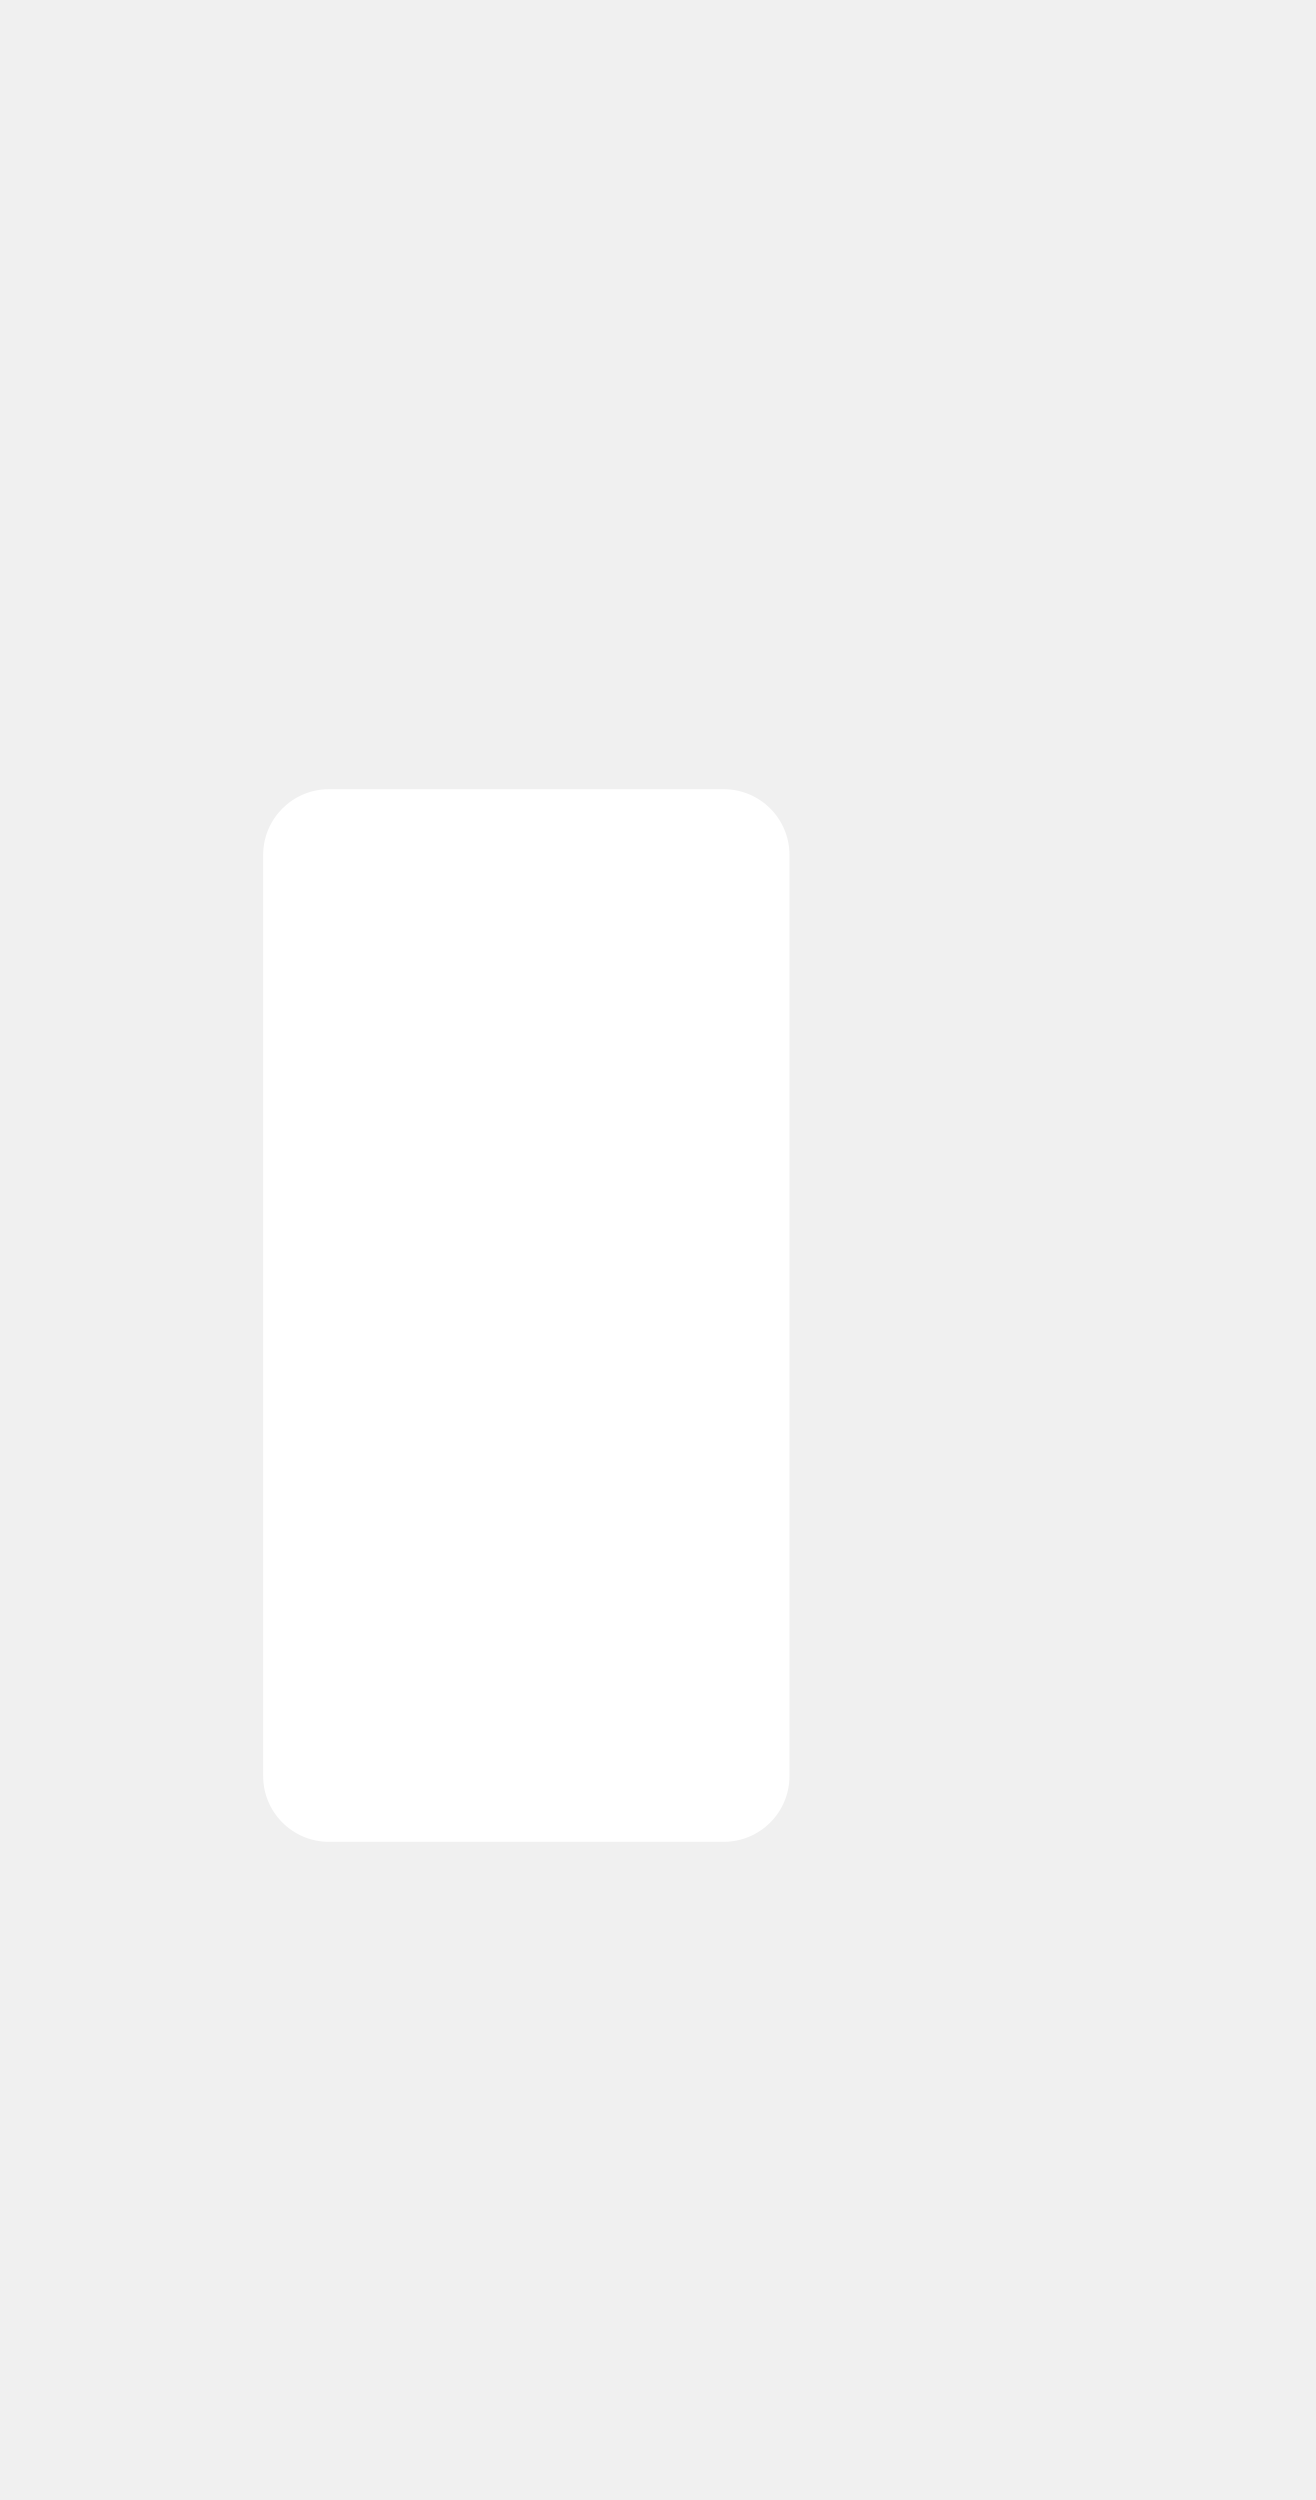
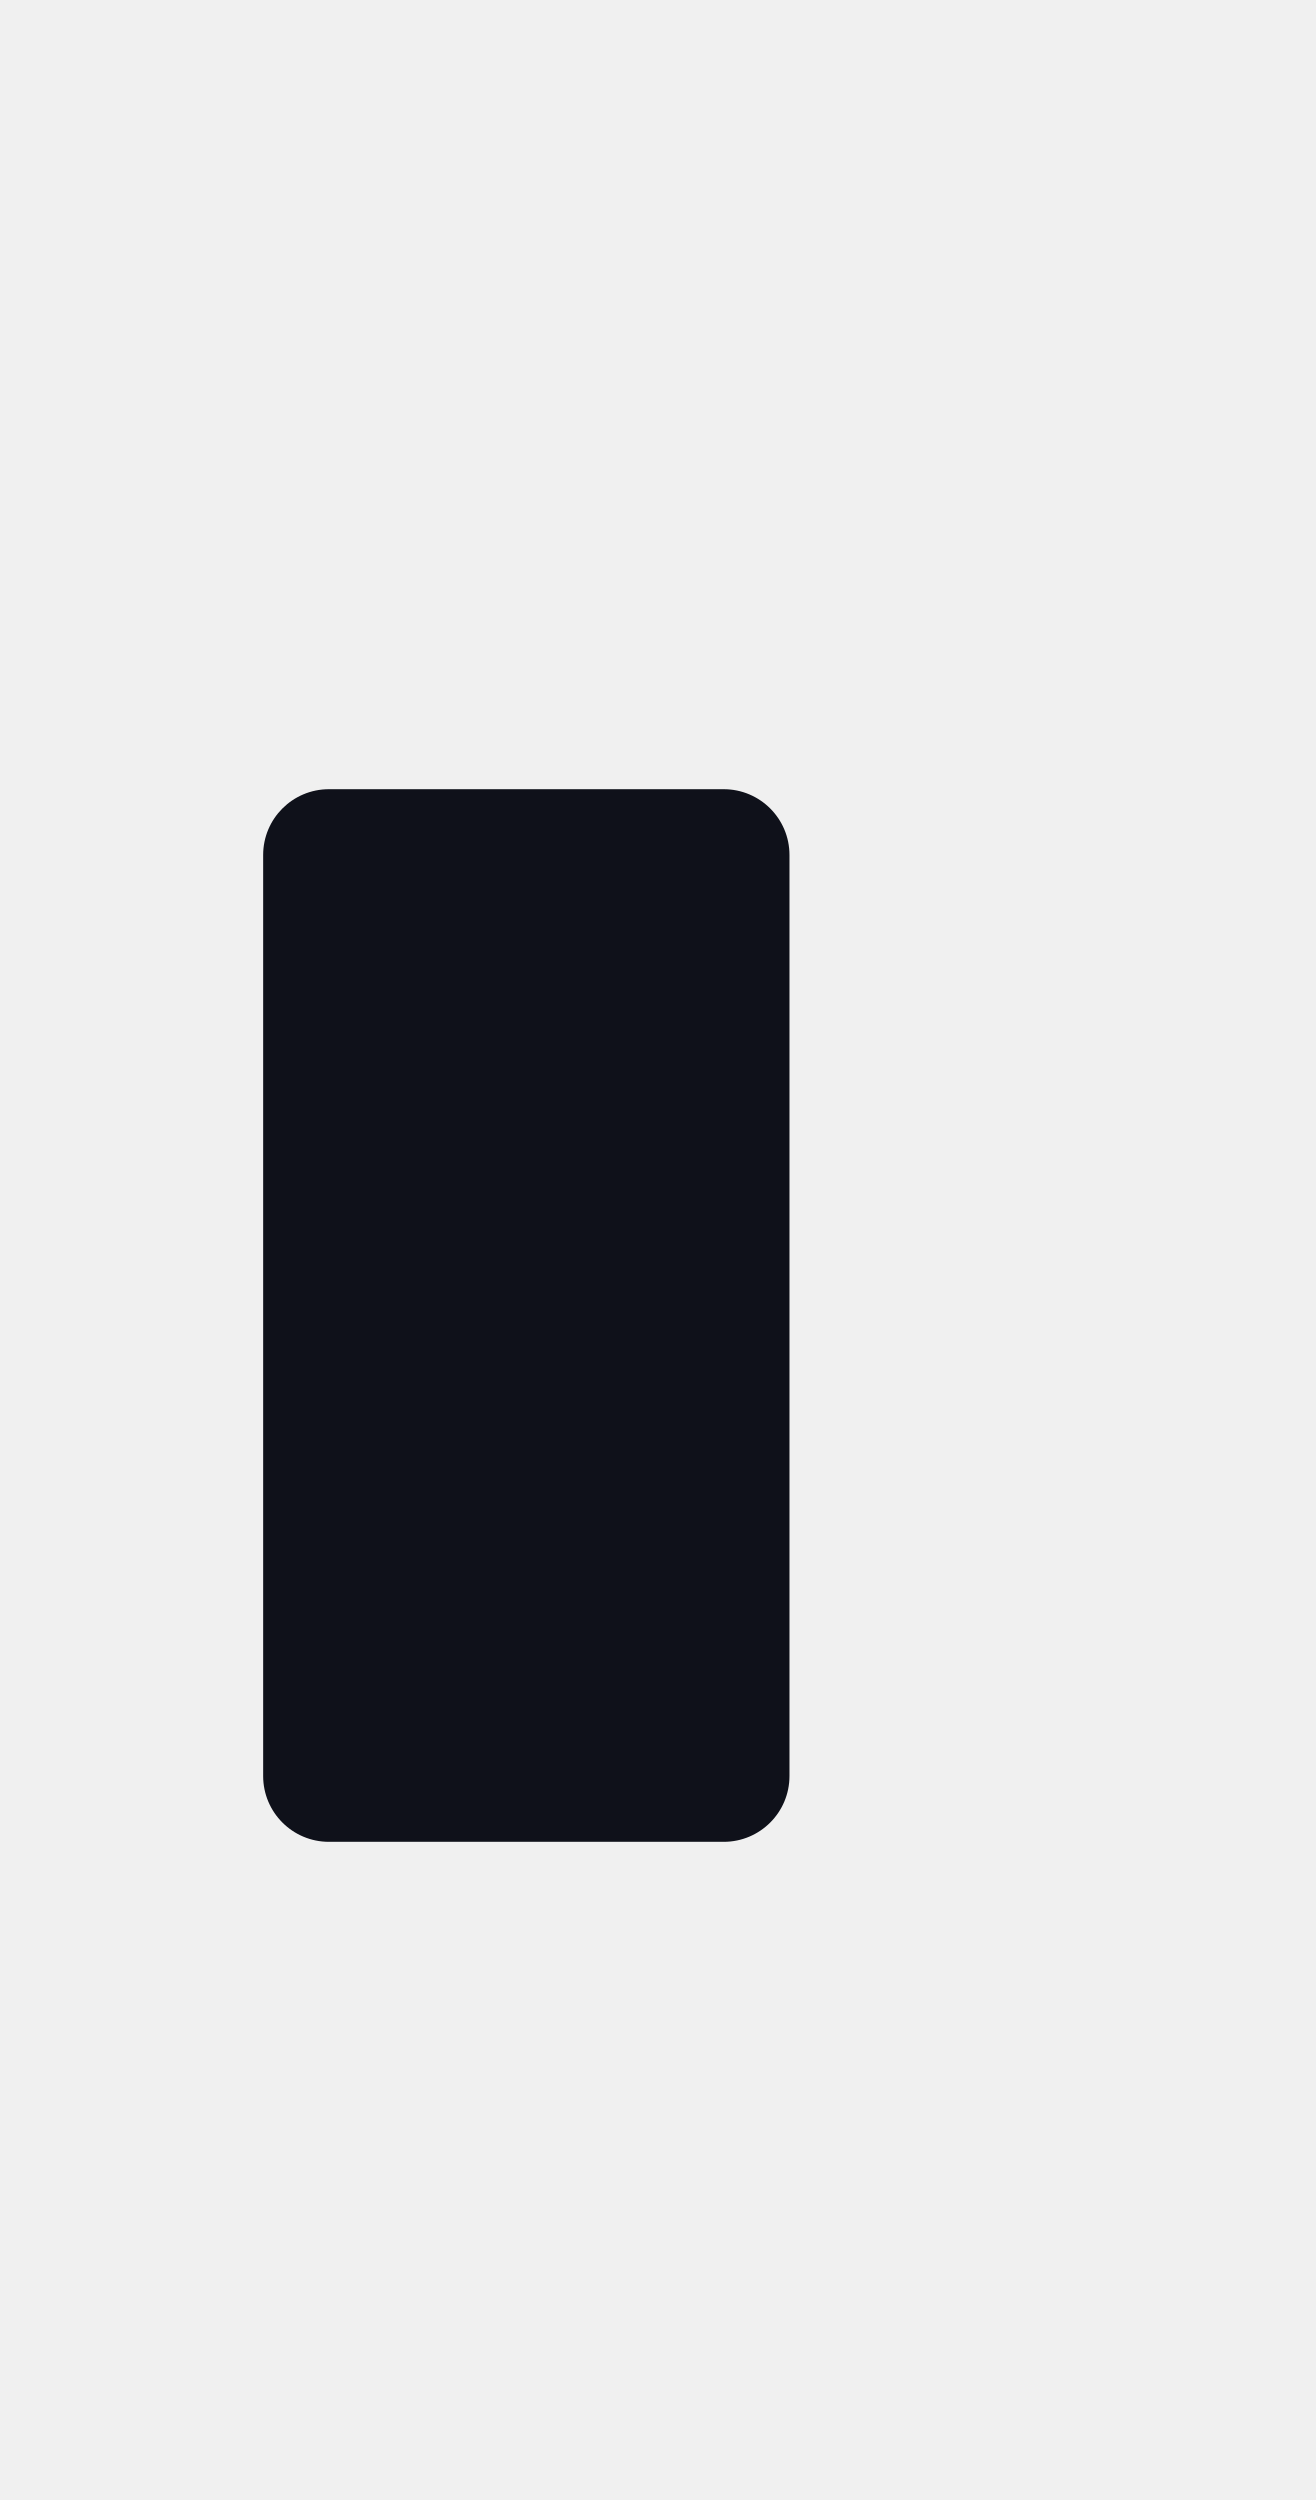
<svg xmlns="http://www.w3.org/2000/svg" width="10" height="19">
  <defs>
    <clipPath>
-       <rect width="10" height="19" x="20" y="1033.36" opacity="0.12" fill="#ff4151" color="#ffffff" />
+       <rect width="10" height="19" x="20" y="1033.36" opacity="0.12" fill="#EBCB8B" color="#E5E9F0" />
    </clipPath>
  </defs>
  <g transform="translate(0,-1033.362)">
-     <rect width="4" height="8" x="2" y="1039.36" rx="0.5" fill="#ffffff" />
+     <rect width="4" height="8" x="2" y="1039.36" rx="0.5" fill="#0F111A" />
  </g>
</svg>
